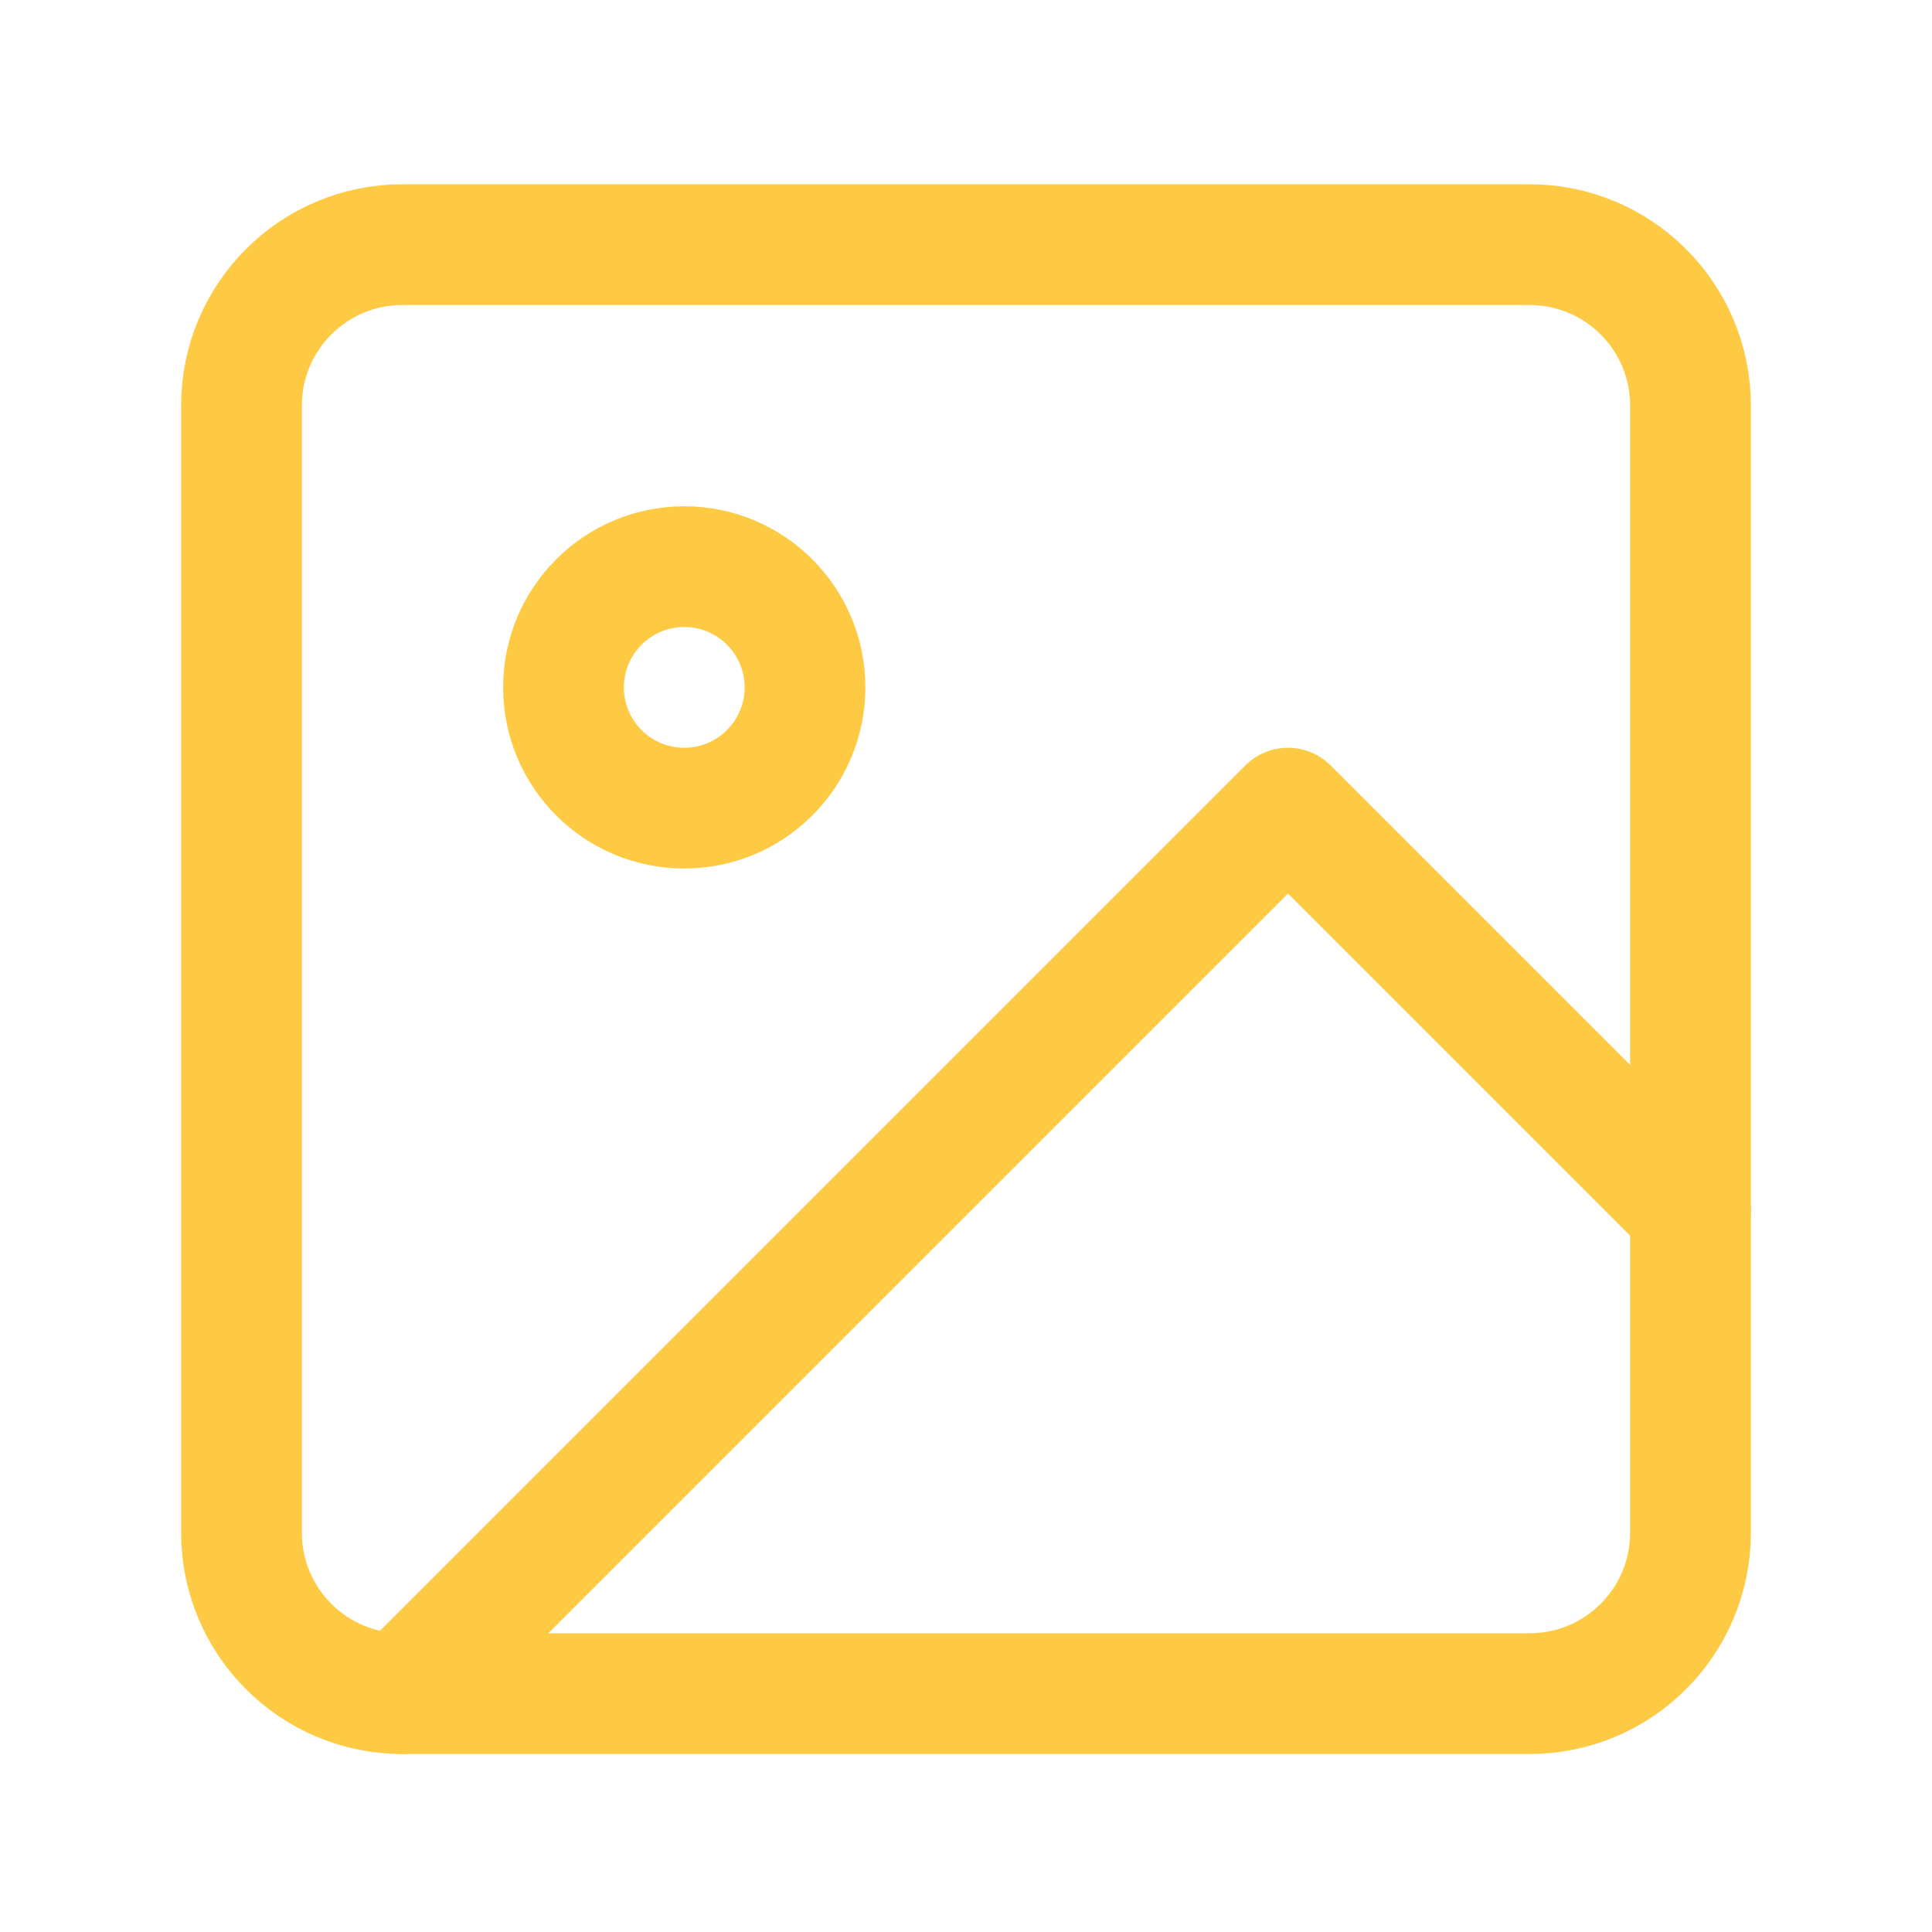
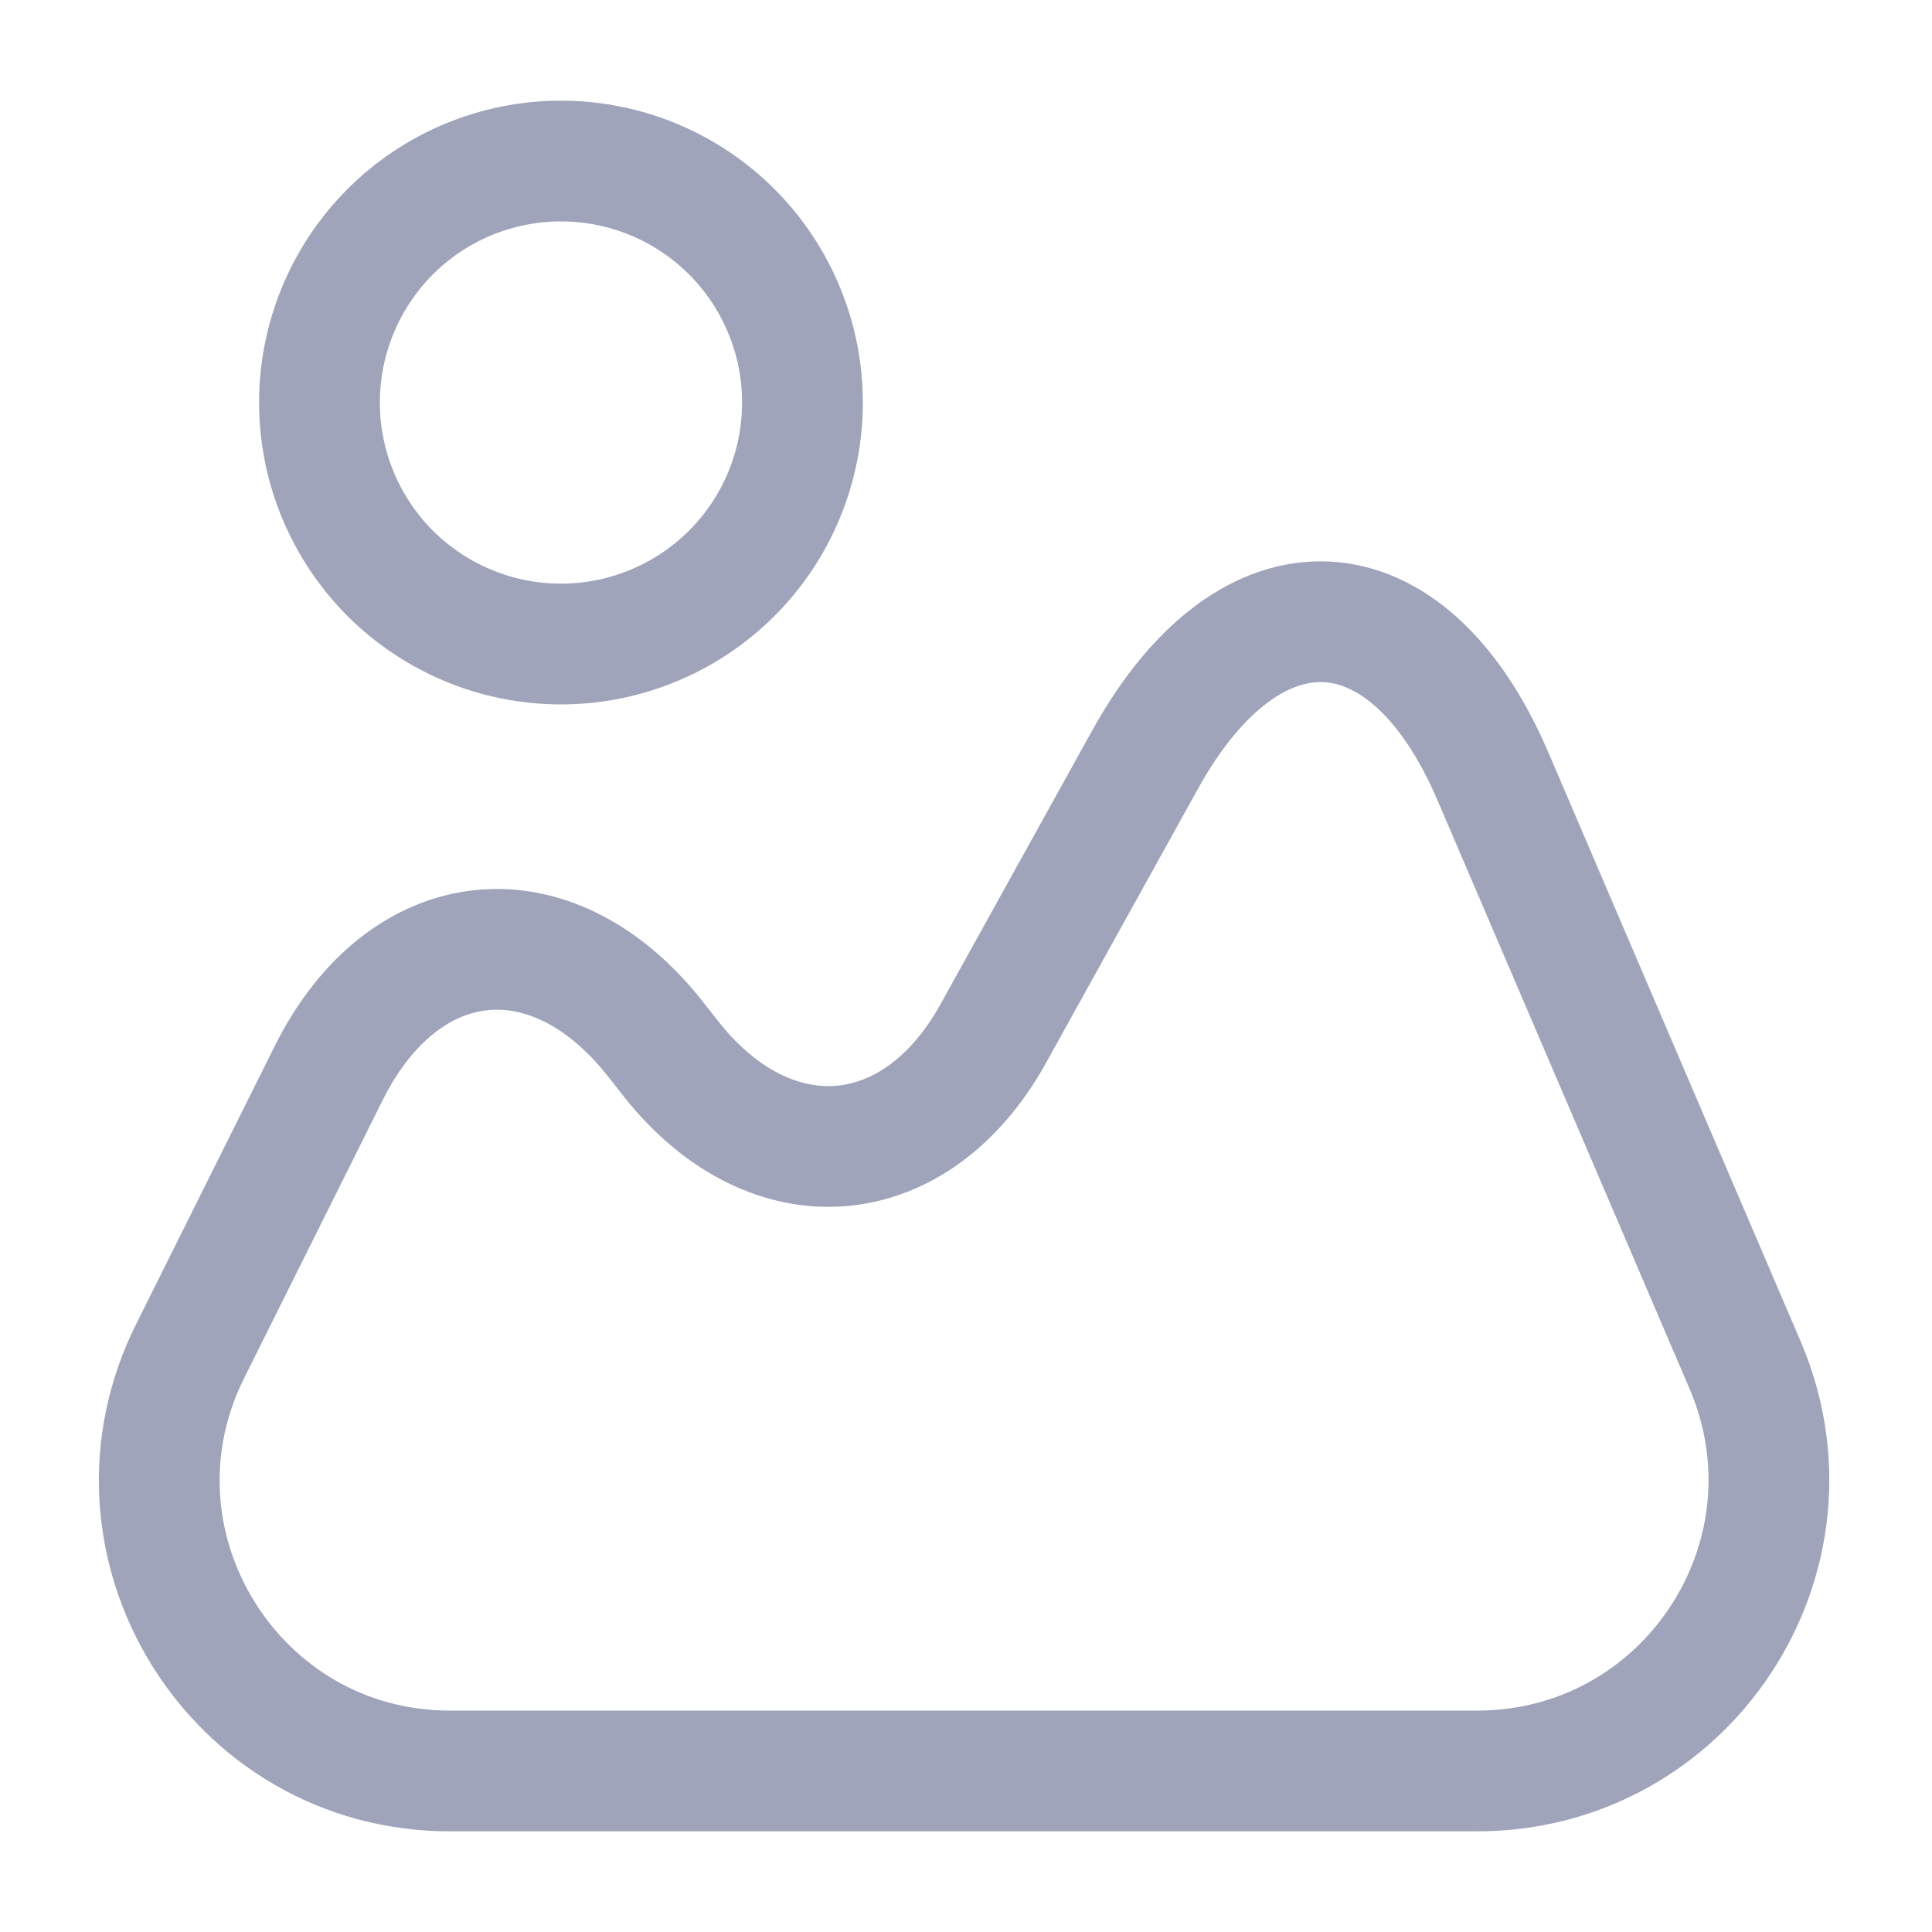
- <svg xmlns="http://www.w3.org/2000/svg" class="w-6 h-6" viewBox="0 0 24 24" fill="none">
-   <path d="M19 3.039H5C3.895 3.039 3 3.934 3 5.039V19.039C3 20.144 3.895 21.039 5 21.039H19C20.105 21.039 21 20.144 21 19.039V5.039C21 3.934 20.105 3.039 19 3.039Z" stroke="#FECA43" stroke-width="1.5" stroke-linecap="round" stroke-linejoin="round" />
-   <path d="M8.5 10.039C9.328 10.039 10 9.367 10 8.539C10 7.711 9.328 7.039 8.5 7.039C7.672 7.039 7 7.711 7 8.539C7 9.367 7.672 10.039 8.5 10.039Z" stroke="#FECA43" stroke-width="1.5" stroke-linecap="round" stroke-linejoin="round" />
-   <path d="M21 15.039L16 10.039L5 21.039" stroke="#FECA43" stroke-width="1.5" stroke-linecap="round" stroke-linejoin="round" />
+ <svg xmlns="http://www.w3.org/2000/svg" width="20" height="20" viewBox="0 0 20 20" fill="none">
+   <path d="M18.066 14.133L15.457 8.042C14.574 5.975 12.949 5.892 11.857 7.858L10.282 10.7C9.482 12.142 7.99 12.267 6.957 10.975L6.774 10.742C5.699 9.392 4.182 9.558 3.407 11.1L1.974 13.975C0.965 15.975 2.424 18.333 4.657 18.333H15.29C17.457 18.333 18.916 16.125 18.066 14.133ZM5.807 6.667C6.47 6.667 7.106 6.403 7.575 5.935C8.044 5.466 8.307 4.83 8.307 4.167C8.307 3.504 8.044 2.868 7.575 2.399C7.106 1.93 6.47 1.667 5.807 1.667C5.144 1.667 4.508 1.93 4.039 2.399C3.571 2.868 3.307 3.504 3.307 4.167C3.307 4.83 3.571 5.466 4.039 5.935C4.508 6.403 5.144 6.667 5.807 6.667Z" stroke="#A0A4BB" stroke-width="1.25" stroke-linecap="round" stroke-linejoin="round" />
</svg>
